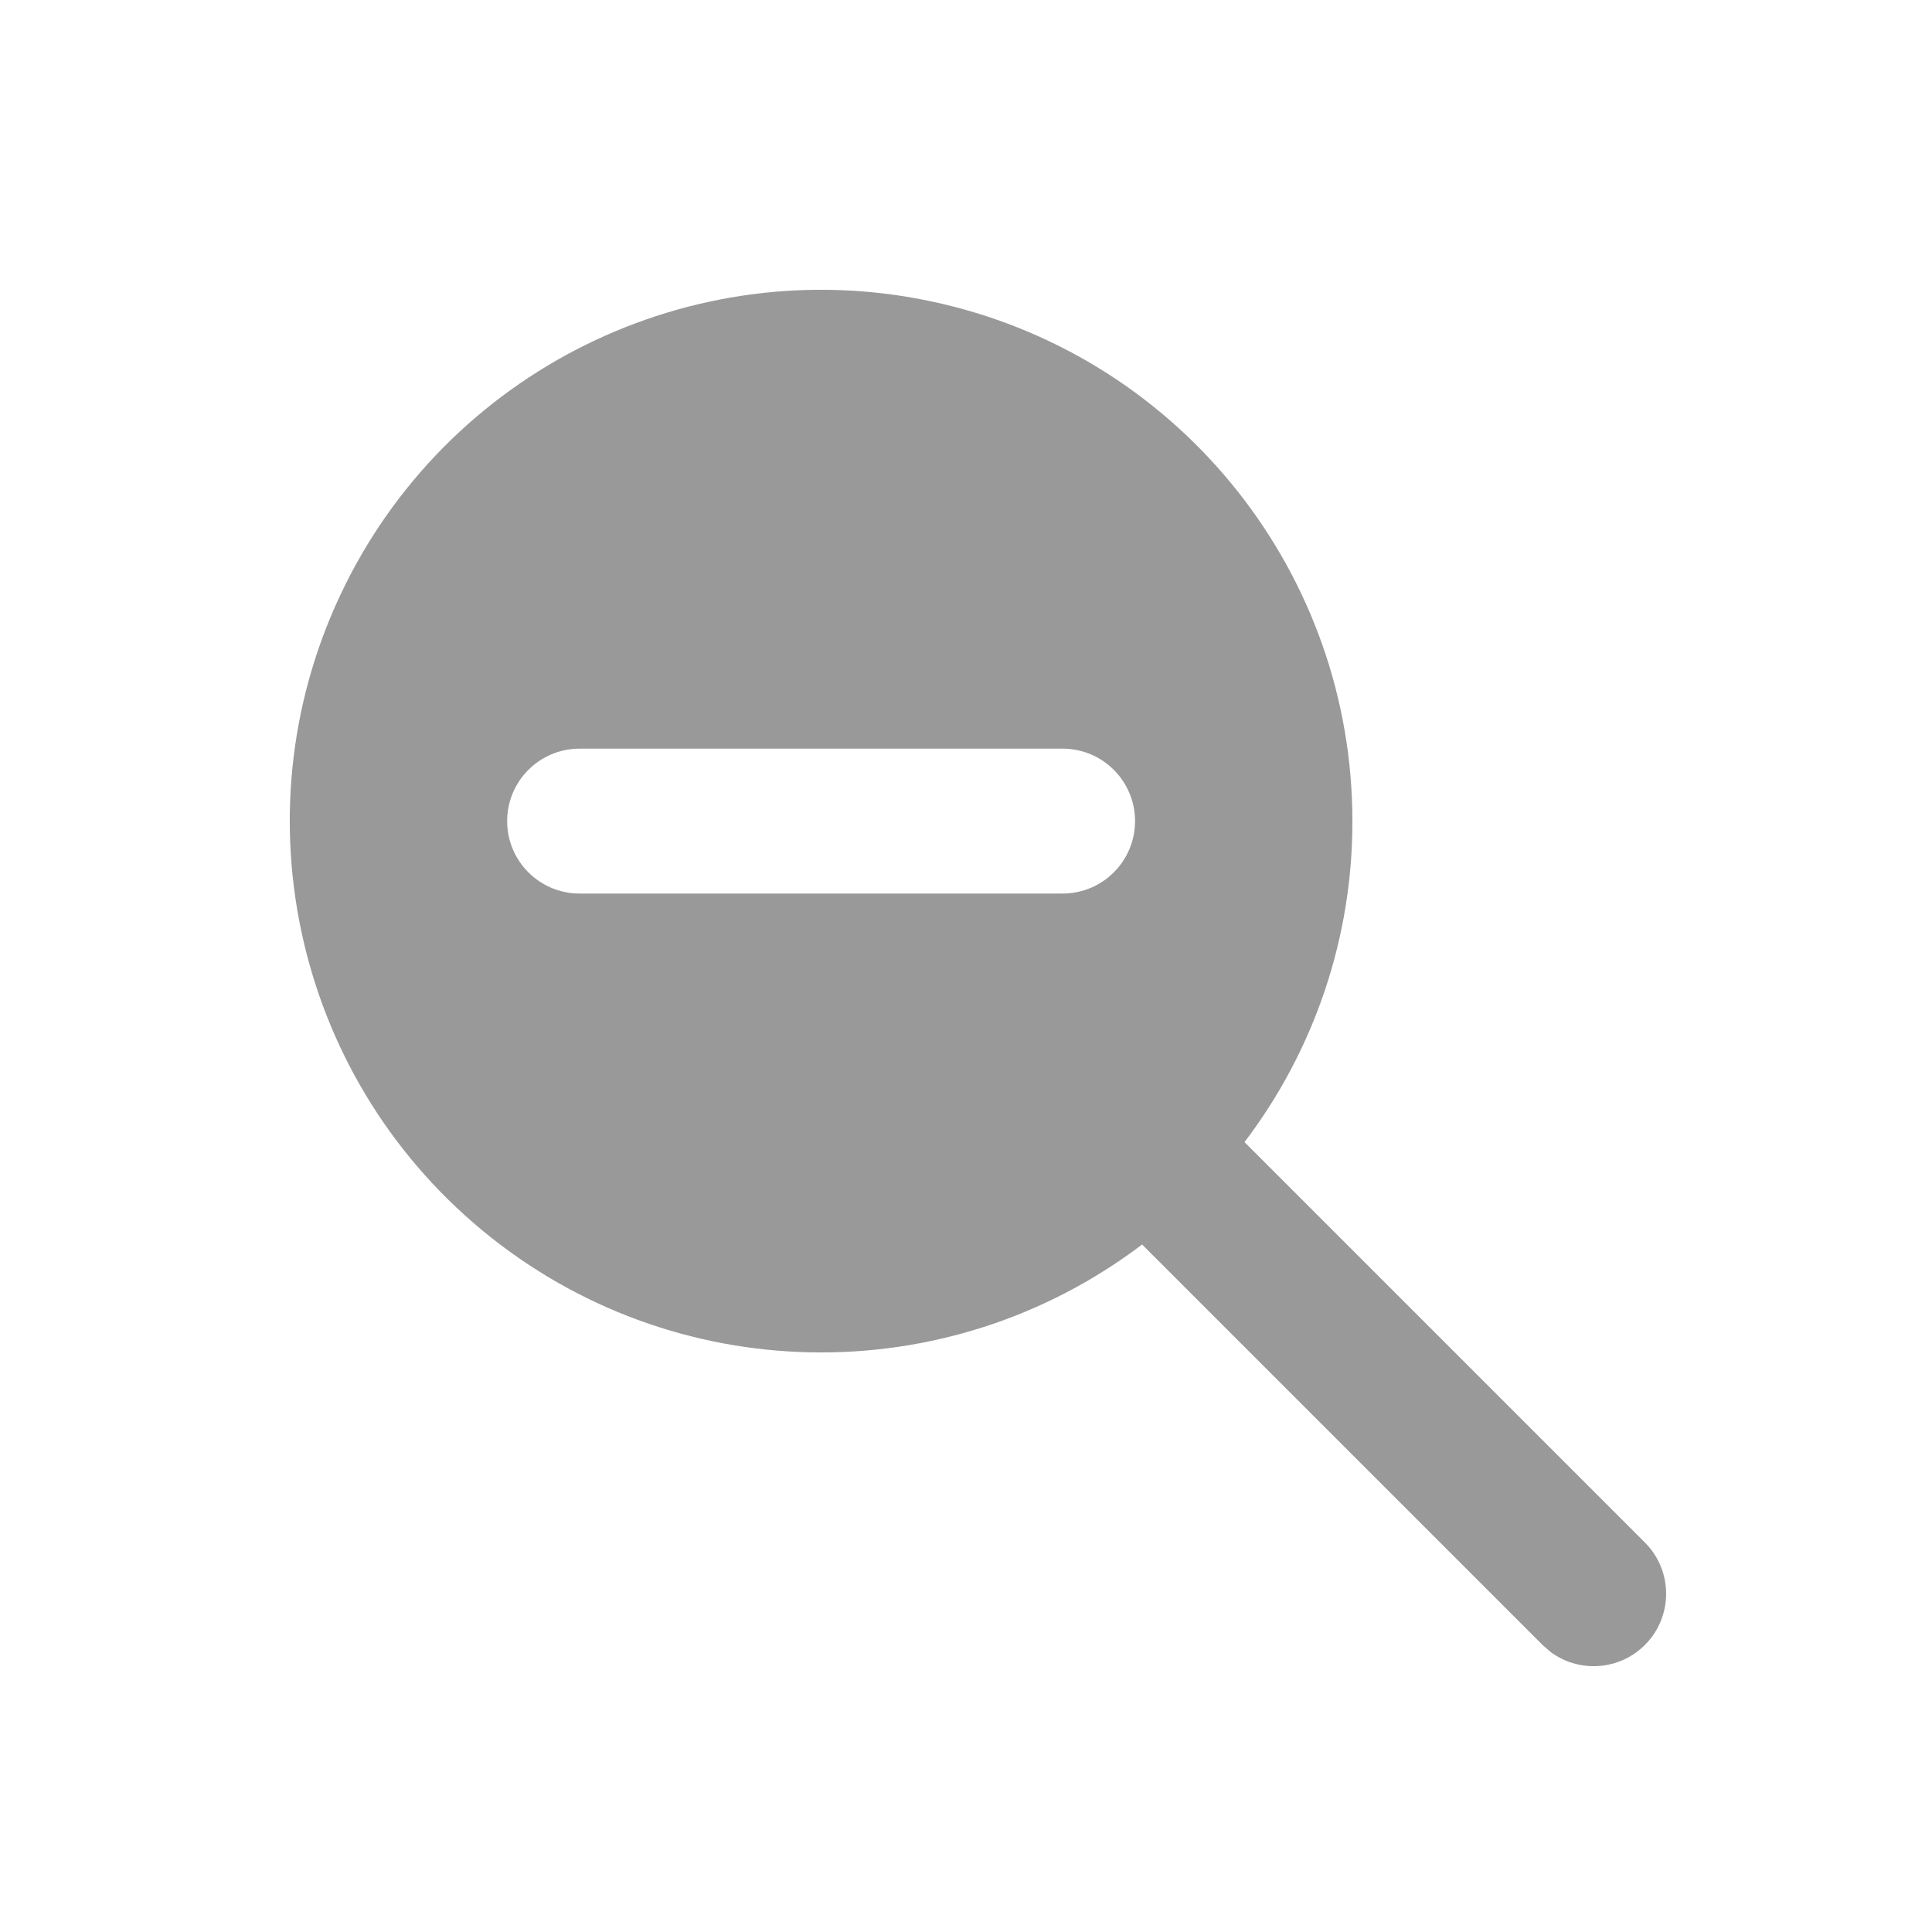
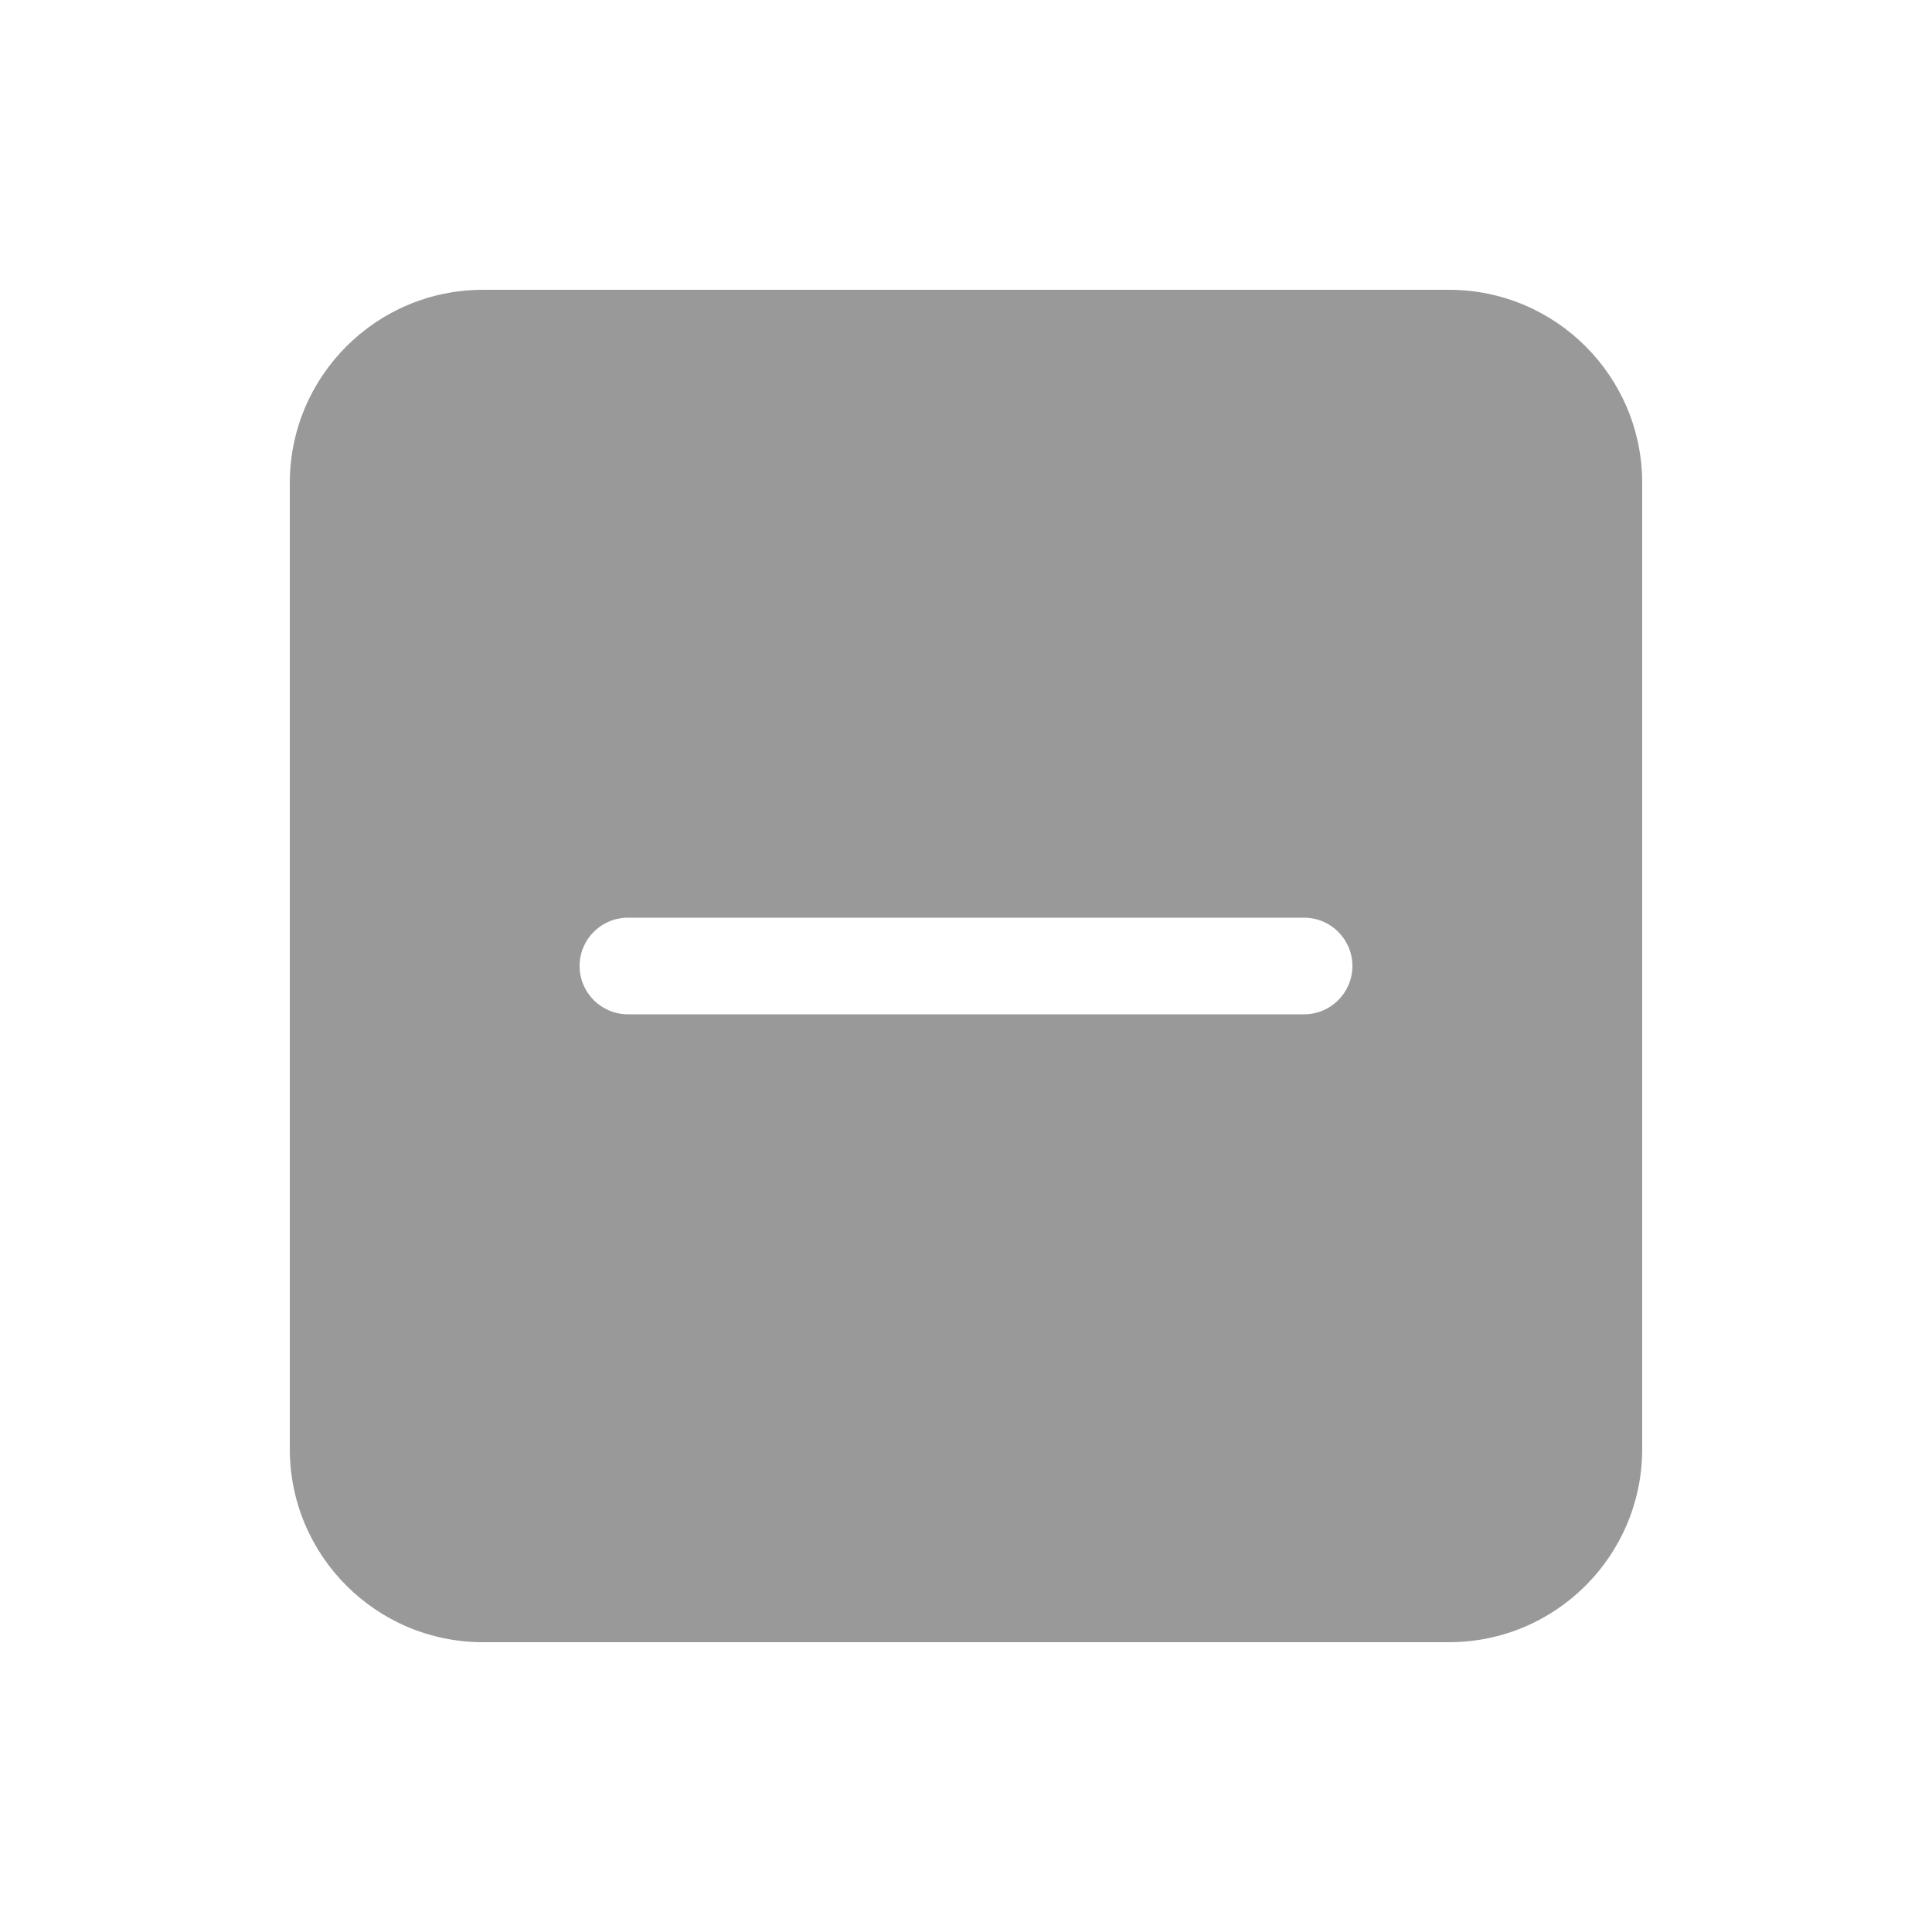
- <svg xmlns="http://www.w3.org/2000/svg" width="50" height="50" viewBox="0 0 20 20">
-   <path fill="#999" d="M14 8.5a5.5 5.5 0 1 0-2.177 4.383l4.147 4.147.084.073a.75.75 0 0 0 .976-1.133l-4.147-4.147A5.476 5.476 0 0 0 14 8.5zm-3-.75a.75.75 0 0 1 0 1.5H6a.75.75 0 0 1 0-1.5h5z" />
+ <svg xmlns="http://www.w3.org/2000/svg" width="50" height="50" preserveAspectRatio="xMidYMid meet" viewBox="0 0 50 50">
+   <path fill="#999" d="M12.5 7.5a5 5 0 0 0-5 5v25a5 5 0 0 0 5 5h25a5 5 0 0 0 5-5v-25a5 5 0 0 0-5-5h-25zm21.25 16.25a1.25 1.25 0 0 1 0 2.5h-17.5a1.25 1.25 0 0 1 0-2.5h17.5z" />
</svg>
